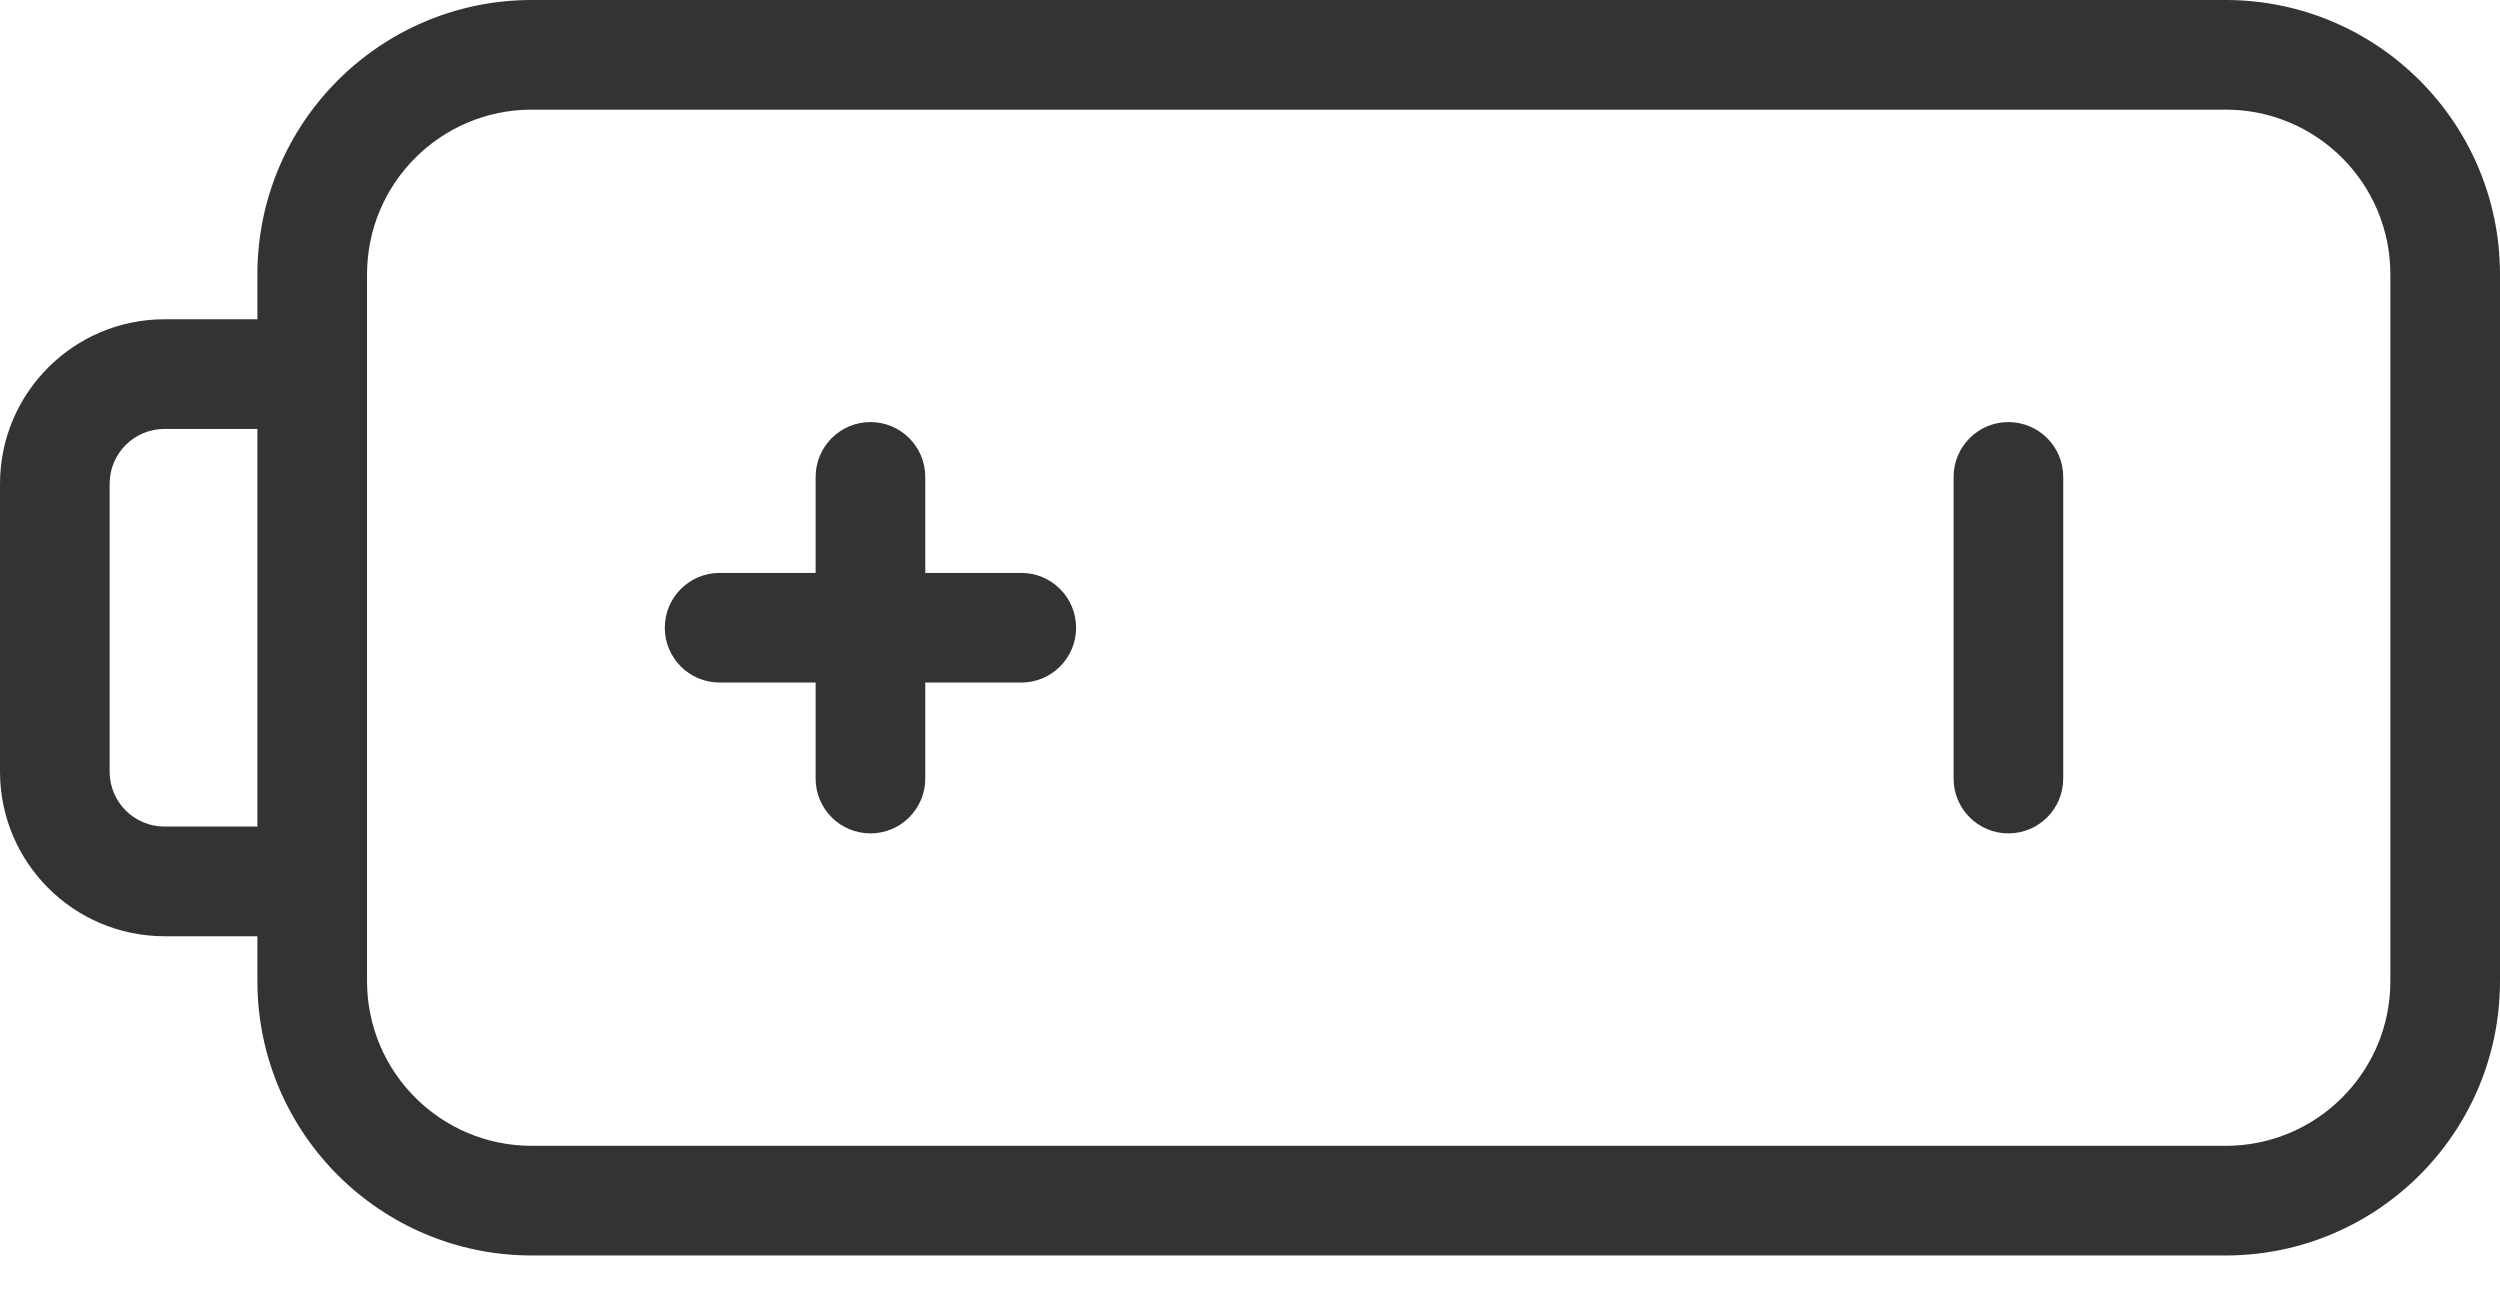
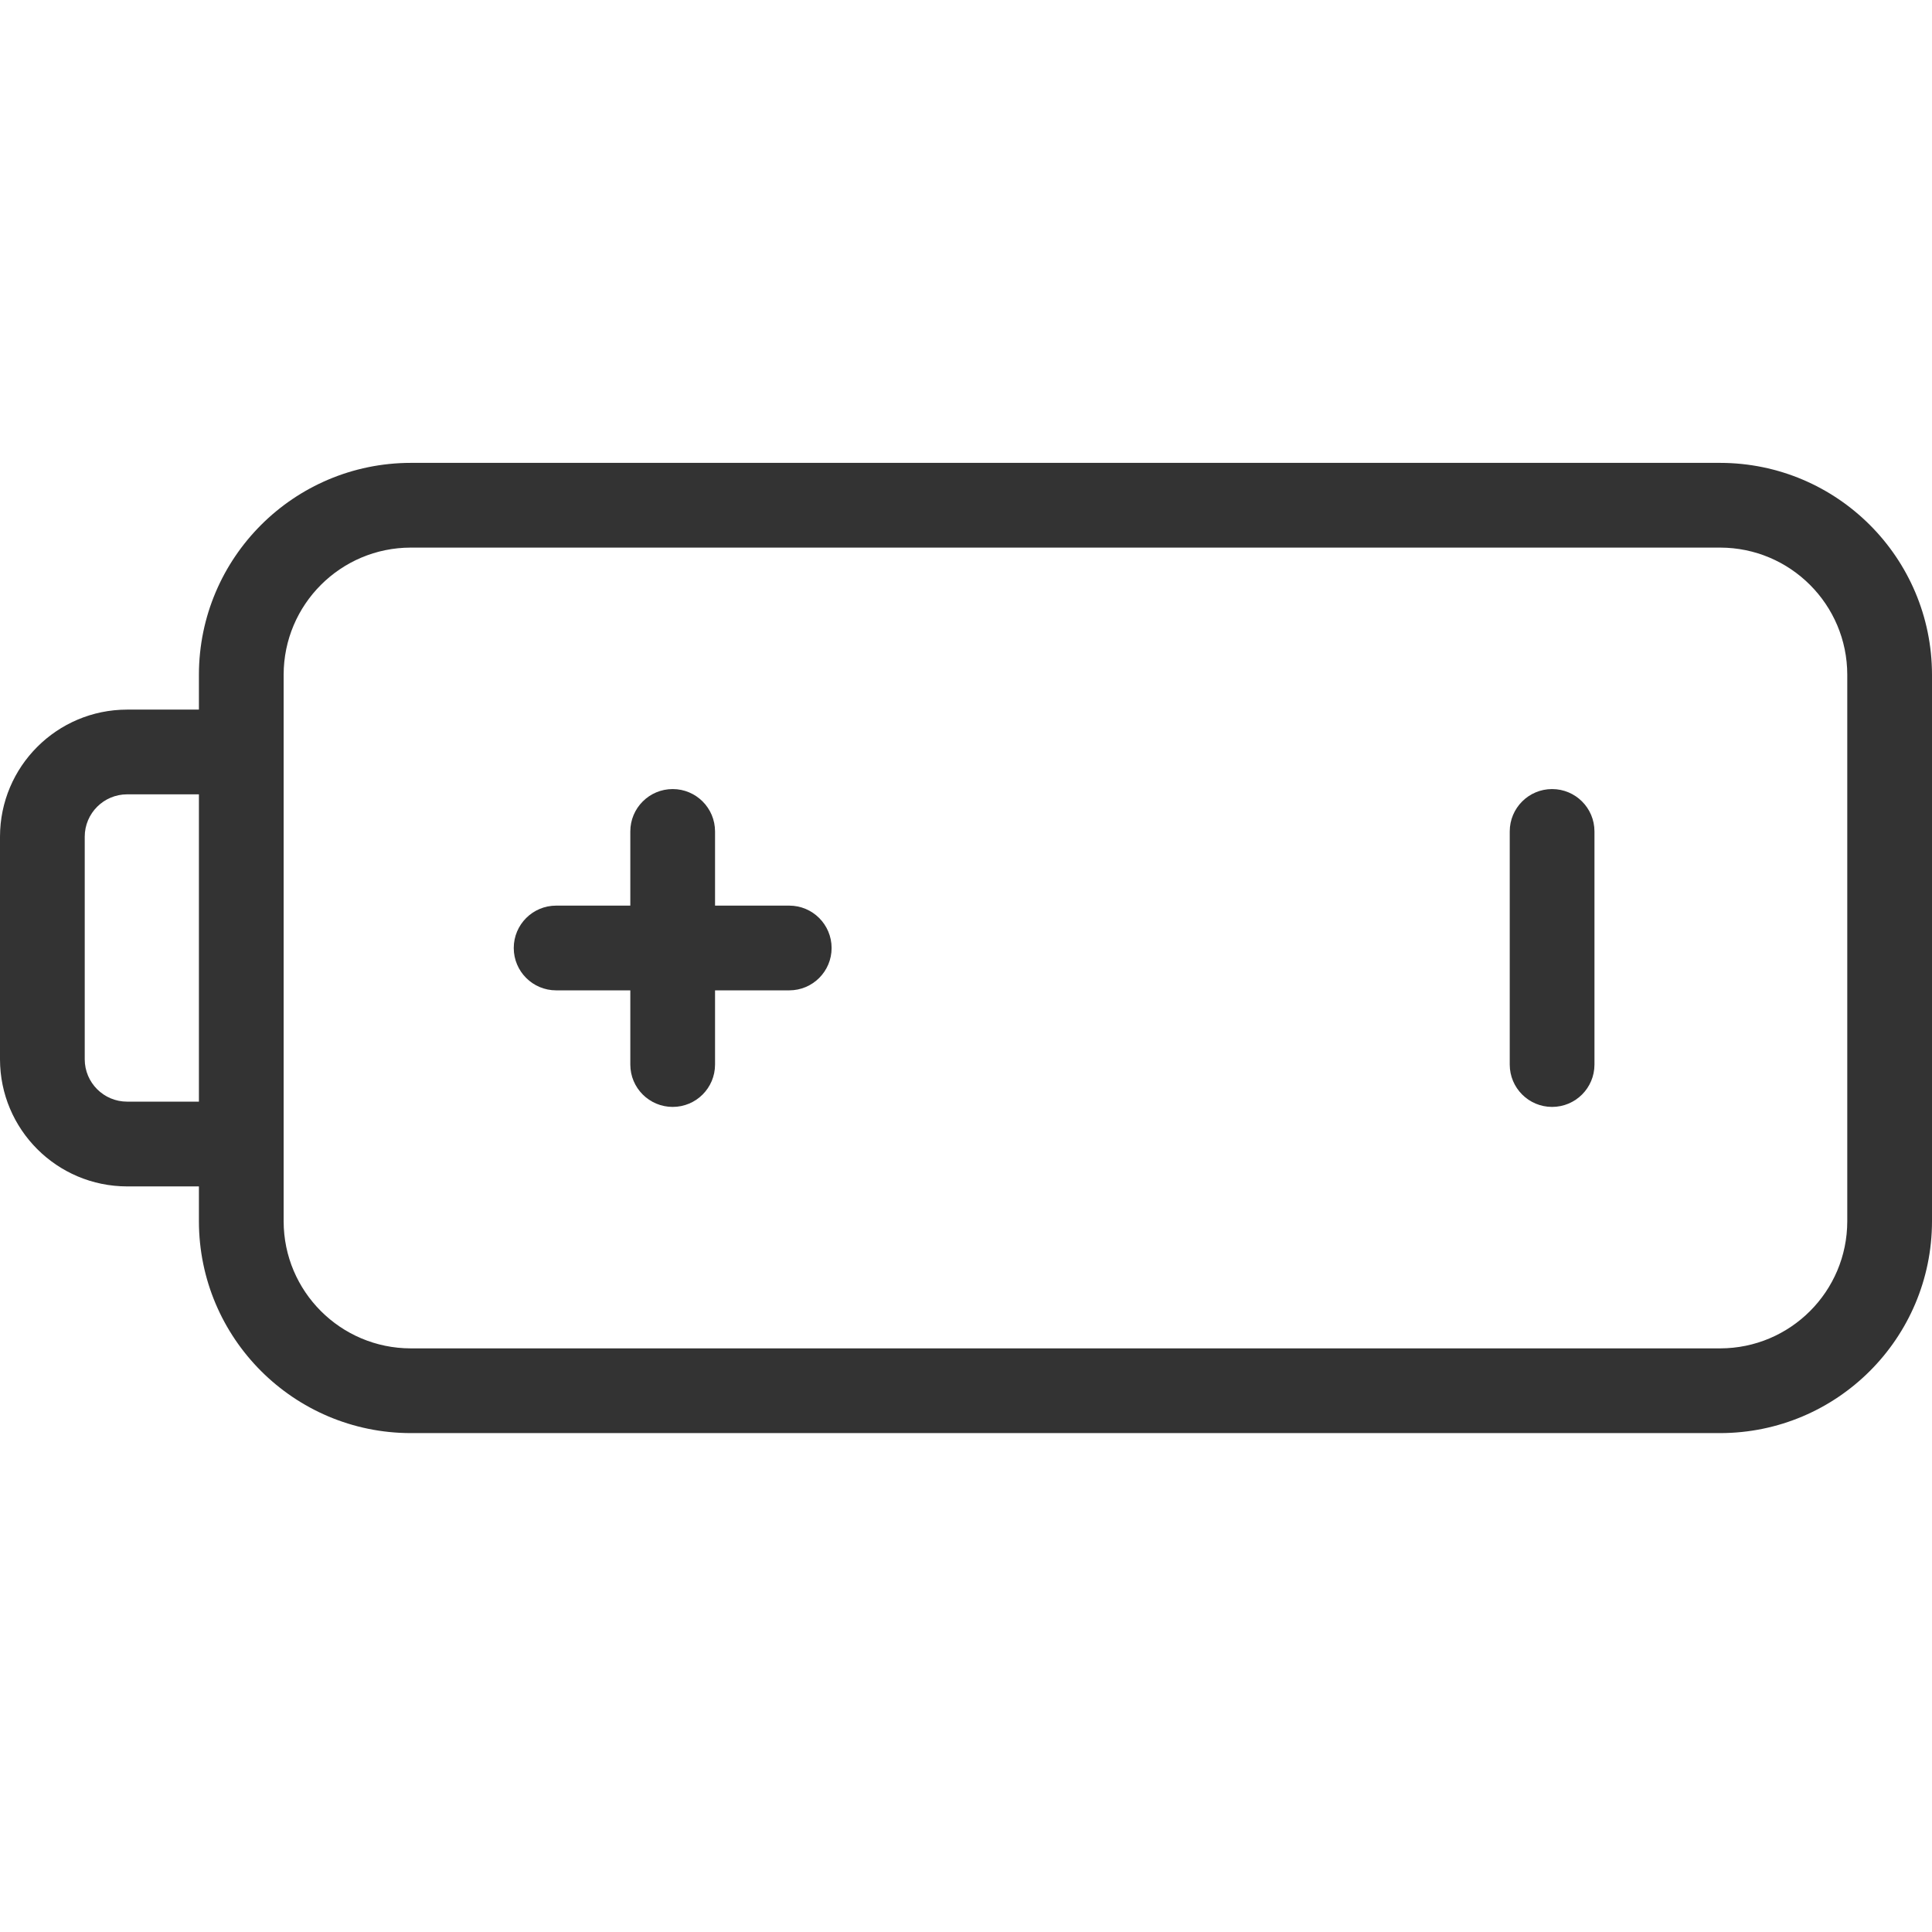
- <svg xmlns="http://www.w3.org/2000/svg" width="48px" height="25px" viewBox="0 0 48 25" version="1.1">
+ <svg xmlns="http://www.w3.org/2000/svg" width="36px" height="36px" viewBox="0 0 48 25" version="1.1">
  <defs />
  <g id="Events" stroke="none" stroke-width="1" fill="none" fill-rule="evenodd">
    <g id="Assets" transform="translate(-146, -253)">
      <g id="Icons-/-Battery" transform="translate(144, 239)">
        <g id="Icon" fill="#D8D8D8" fill-opacity="0">
          <circle id="Oval" cx="26" cy="26" r="26" />
        </g>
        <g id="010-battery" transform="translate(2, 14)" fill="#333333" fill-rule="nonzero">
          <path d="M42.737,0 L10.205,0 C7.3,0.003 4.945,2.358 4.942,5.263 L4.942,6.13 L3.158,6.13 C1.414,6.132 0.002,7.544 2.84217094e-14,9.287 L2.84217094e-14,14.818 C0.002,16.561 1.414,17.974 3.158,17.976 L4.942,17.976 L4.942,18.842 C4.945,21.748 7.3,24.102 10.205,24.105 L42.737,24.105 C45.642,24.102 47.997,21.748 48,18.842 L48,5.263 C47.997,2.358 45.642,0.003 42.737,0 Z M3.158,15.87 C2.577,15.87 2.106,15.399 2.105,14.818 L2.105,9.287 C2.106,8.706 2.577,8.236 3.158,8.235 L4.942,8.235 L4.942,15.87 L3.158,15.87 Z M45.895,18.842 C45.893,20.586 44.48,21.998 42.737,22 L10.205,22 C8.462,21.998 7.049,20.586 7.047,18.842 L7.047,5.263 C7.049,3.52 8.462,2.107 10.205,2.105 L42.737,2.105 C44.48,2.107 45.893,3.52 45.895,5.263 L45.895,18.842 Z" id="Shape" />
          <path d="M19.609,11 L17.765,11 L17.765,9.157 C17.765,8.575 17.294,8.104 16.713,8.104 C16.131,8.104 15.66,8.575 15.66,9.157 L15.66,11 L13.817,11 C13.235,11 12.764,11.471 12.764,12.053 C12.764,12.634 13.235,13.105 13.817,13.105 L15.66,13.105 L15.66,14.949 C15.66,15.53 16.131,16.001 16.713,16.001 C17.294,16.001 17.765,15.53 17.765,14.949 L17.765,13.105 L19.609,13.105 C20.19,13.105 20.661,12.634 20.661,12.053 C20.661,11.471 20.19,11 19.609,11 Z" id="Shape" />
          <path d="M38.561,8.104 C37.98,8.104 37.509,8.575 37.509,9.157 L37.509,14.949 C37.509,15.53 37.98,16.001 38.561,16.001 C39.143,16.001 39.614,15.53 39.614,14.949 L39.614,9.157 C39.614,8.575 39.143,8.104 38.561,8.104 Z" id="Shape" />
        </g>
      </g>
    </g>
  </g>
</svg>
